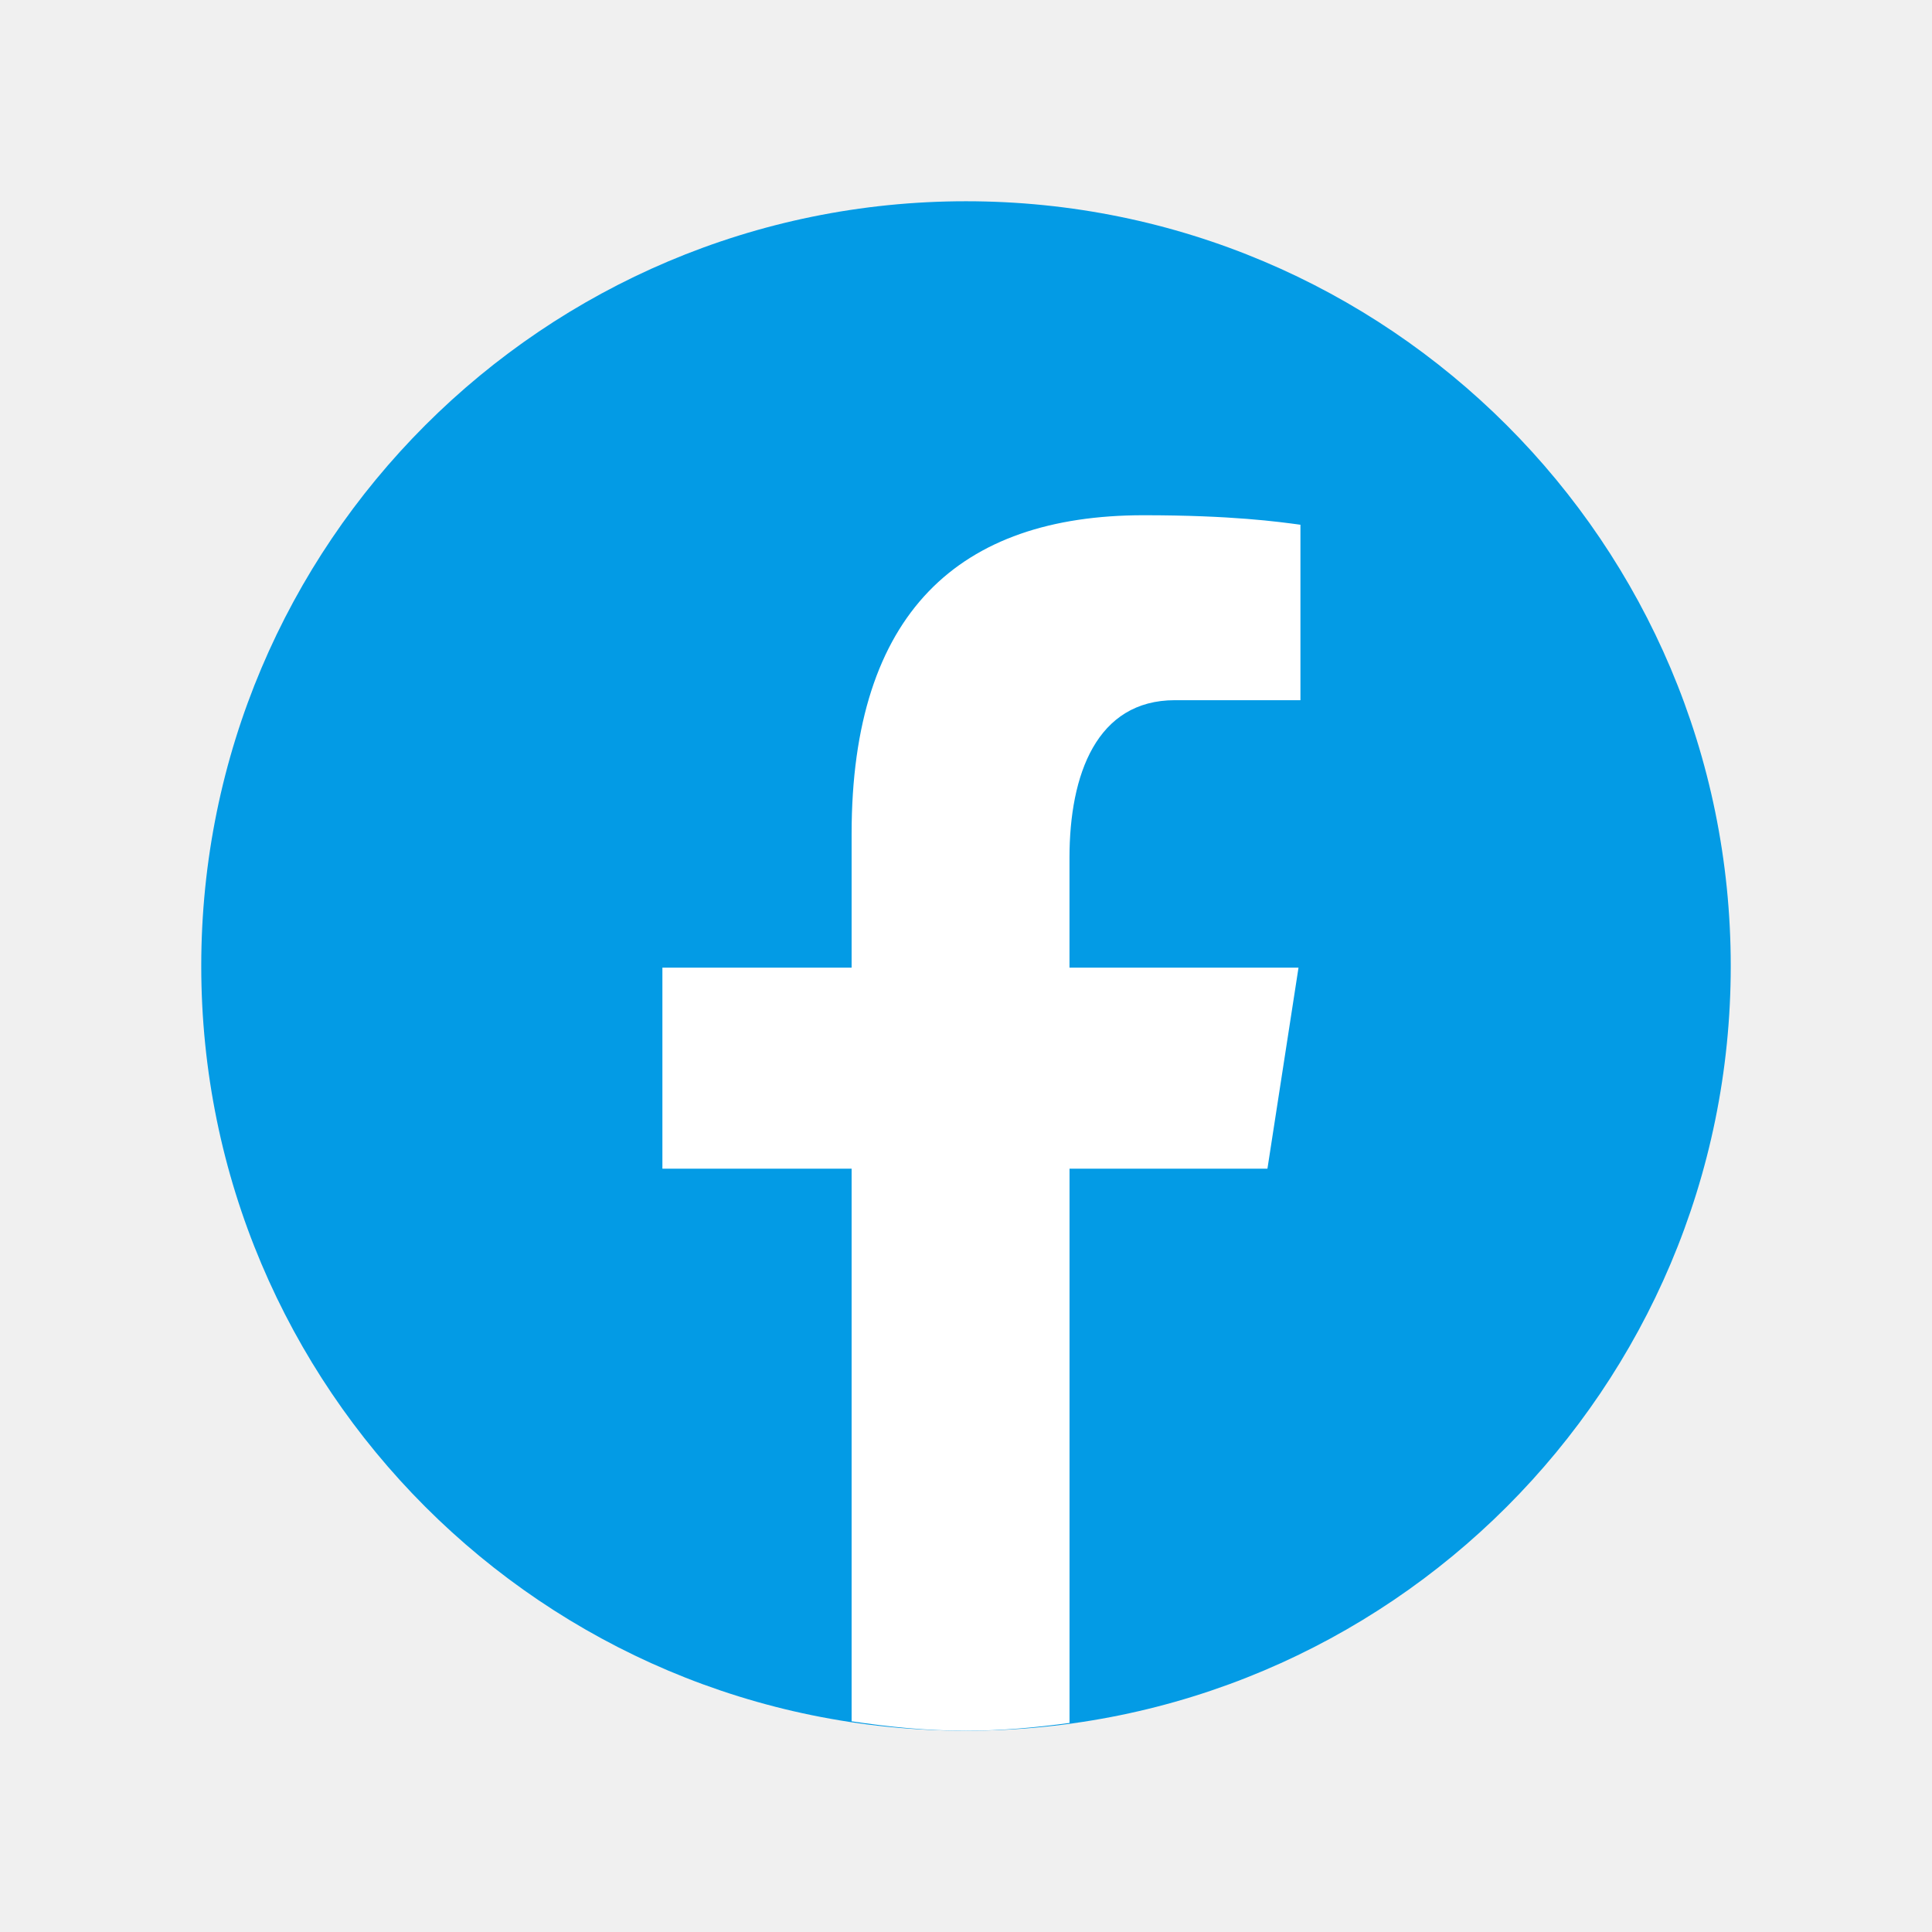
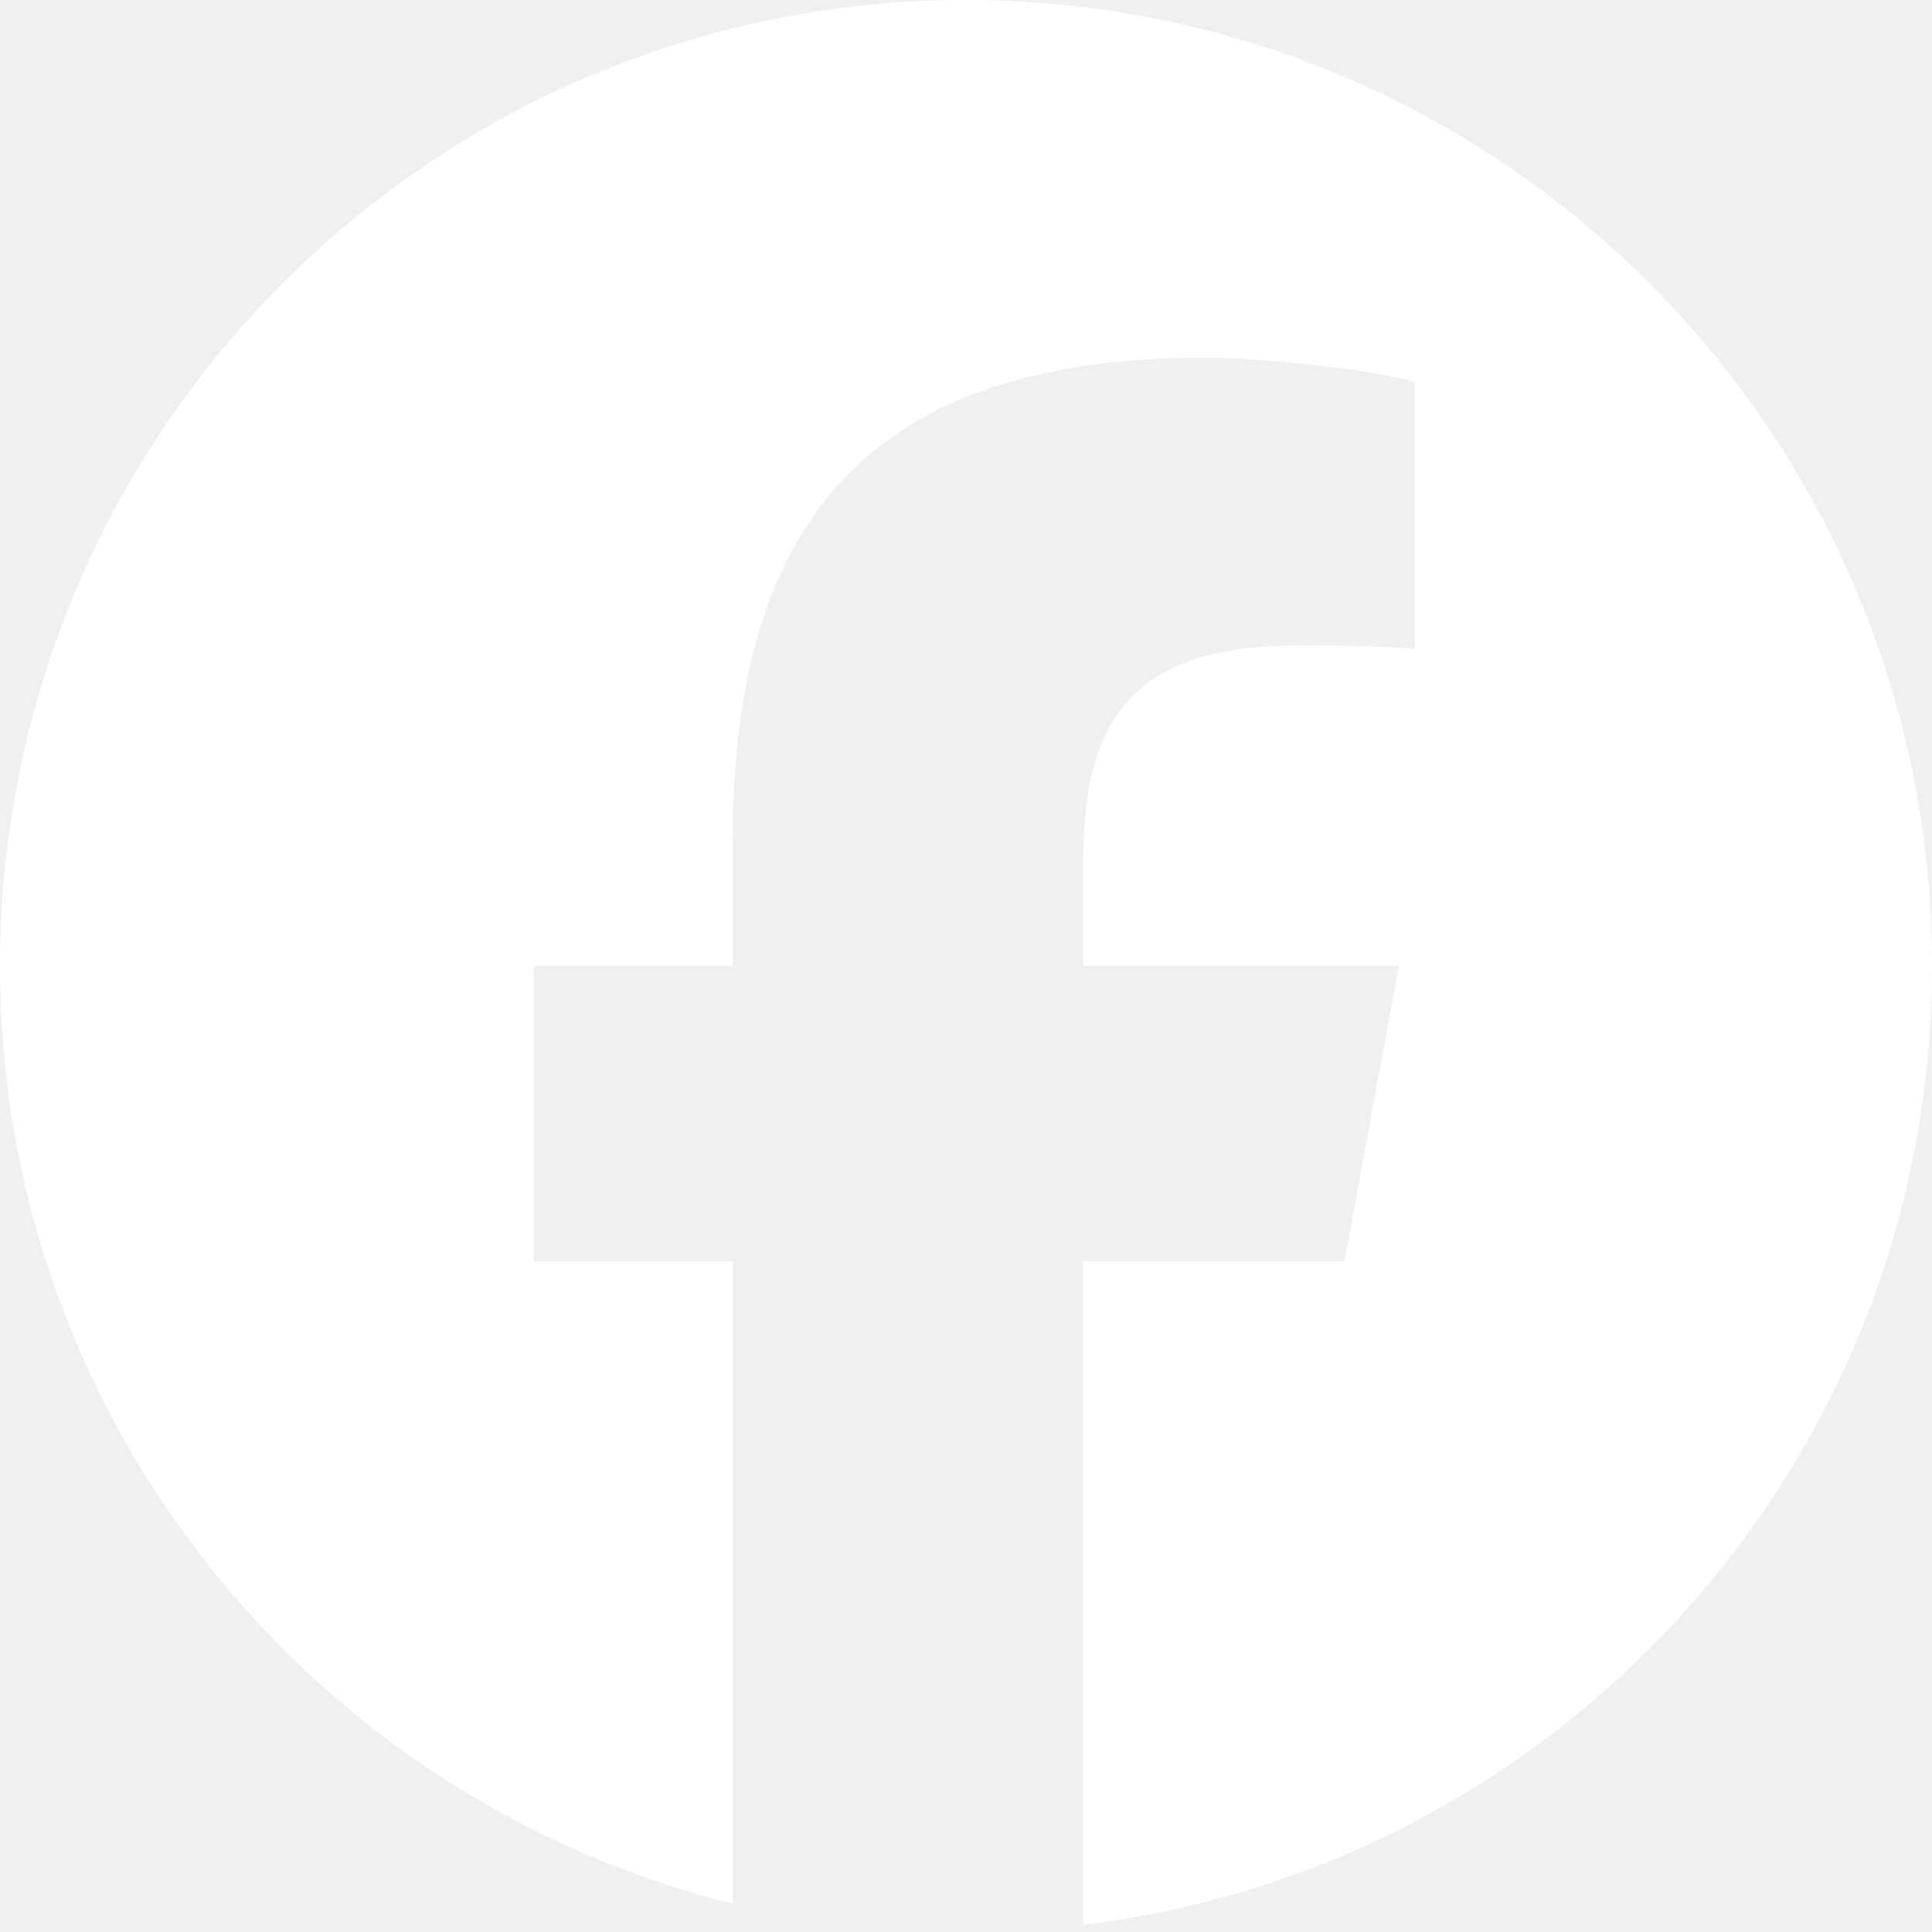
- <svg xmlns="http://www.w3.org/2000/svg" x="0px" y="0px" width="100" height="100" viewBox="0 0 48 48">
-   <path fill="#039be5" d="M24 5A19 19 0 1 0 24 43A19 19 0 1 0 24 5Z" />
-   <path fill="#fff" d="M26.572,29.036h4.917l0.772-4.995h-5.69v-2.73c0-2.075,0.678-3.915,2.619-3.915h3.119v-4.359c-0.548-0.074-1.707-0.236-3.897-0.236c-4.573,0-7.254,2.415-7.254,7.917v3.323h-4.701v4.995h4.701v13.729C22.089,42.905,23.032,43,24,43c0.875,0,1.729-0.08,2.572-0.194V29.036z" />
+ <svg xmlns="http://www.w3.org/2000/svg" viewBox="0 0 512 512">
+   <path fill="white" d="M512 256C512 114.6 397.4 0 256 0S0 114.6 0 256C0 376 82.7 476.8 194.2 504.5V334.2H141.4V256h52.8V222.3c0-87.1 39.4-127.5 125-127.5c16.2 0 44.2 3.2 55.7 6.4V172c-6-.6-16.5-1-29.6-1c-42 0-58.2 15.9-58.2 57.2V256h83.6l-14.4 78.2H287V510.1C413.8 494.8 512 386.9 512 256h0z" />
</svg>
